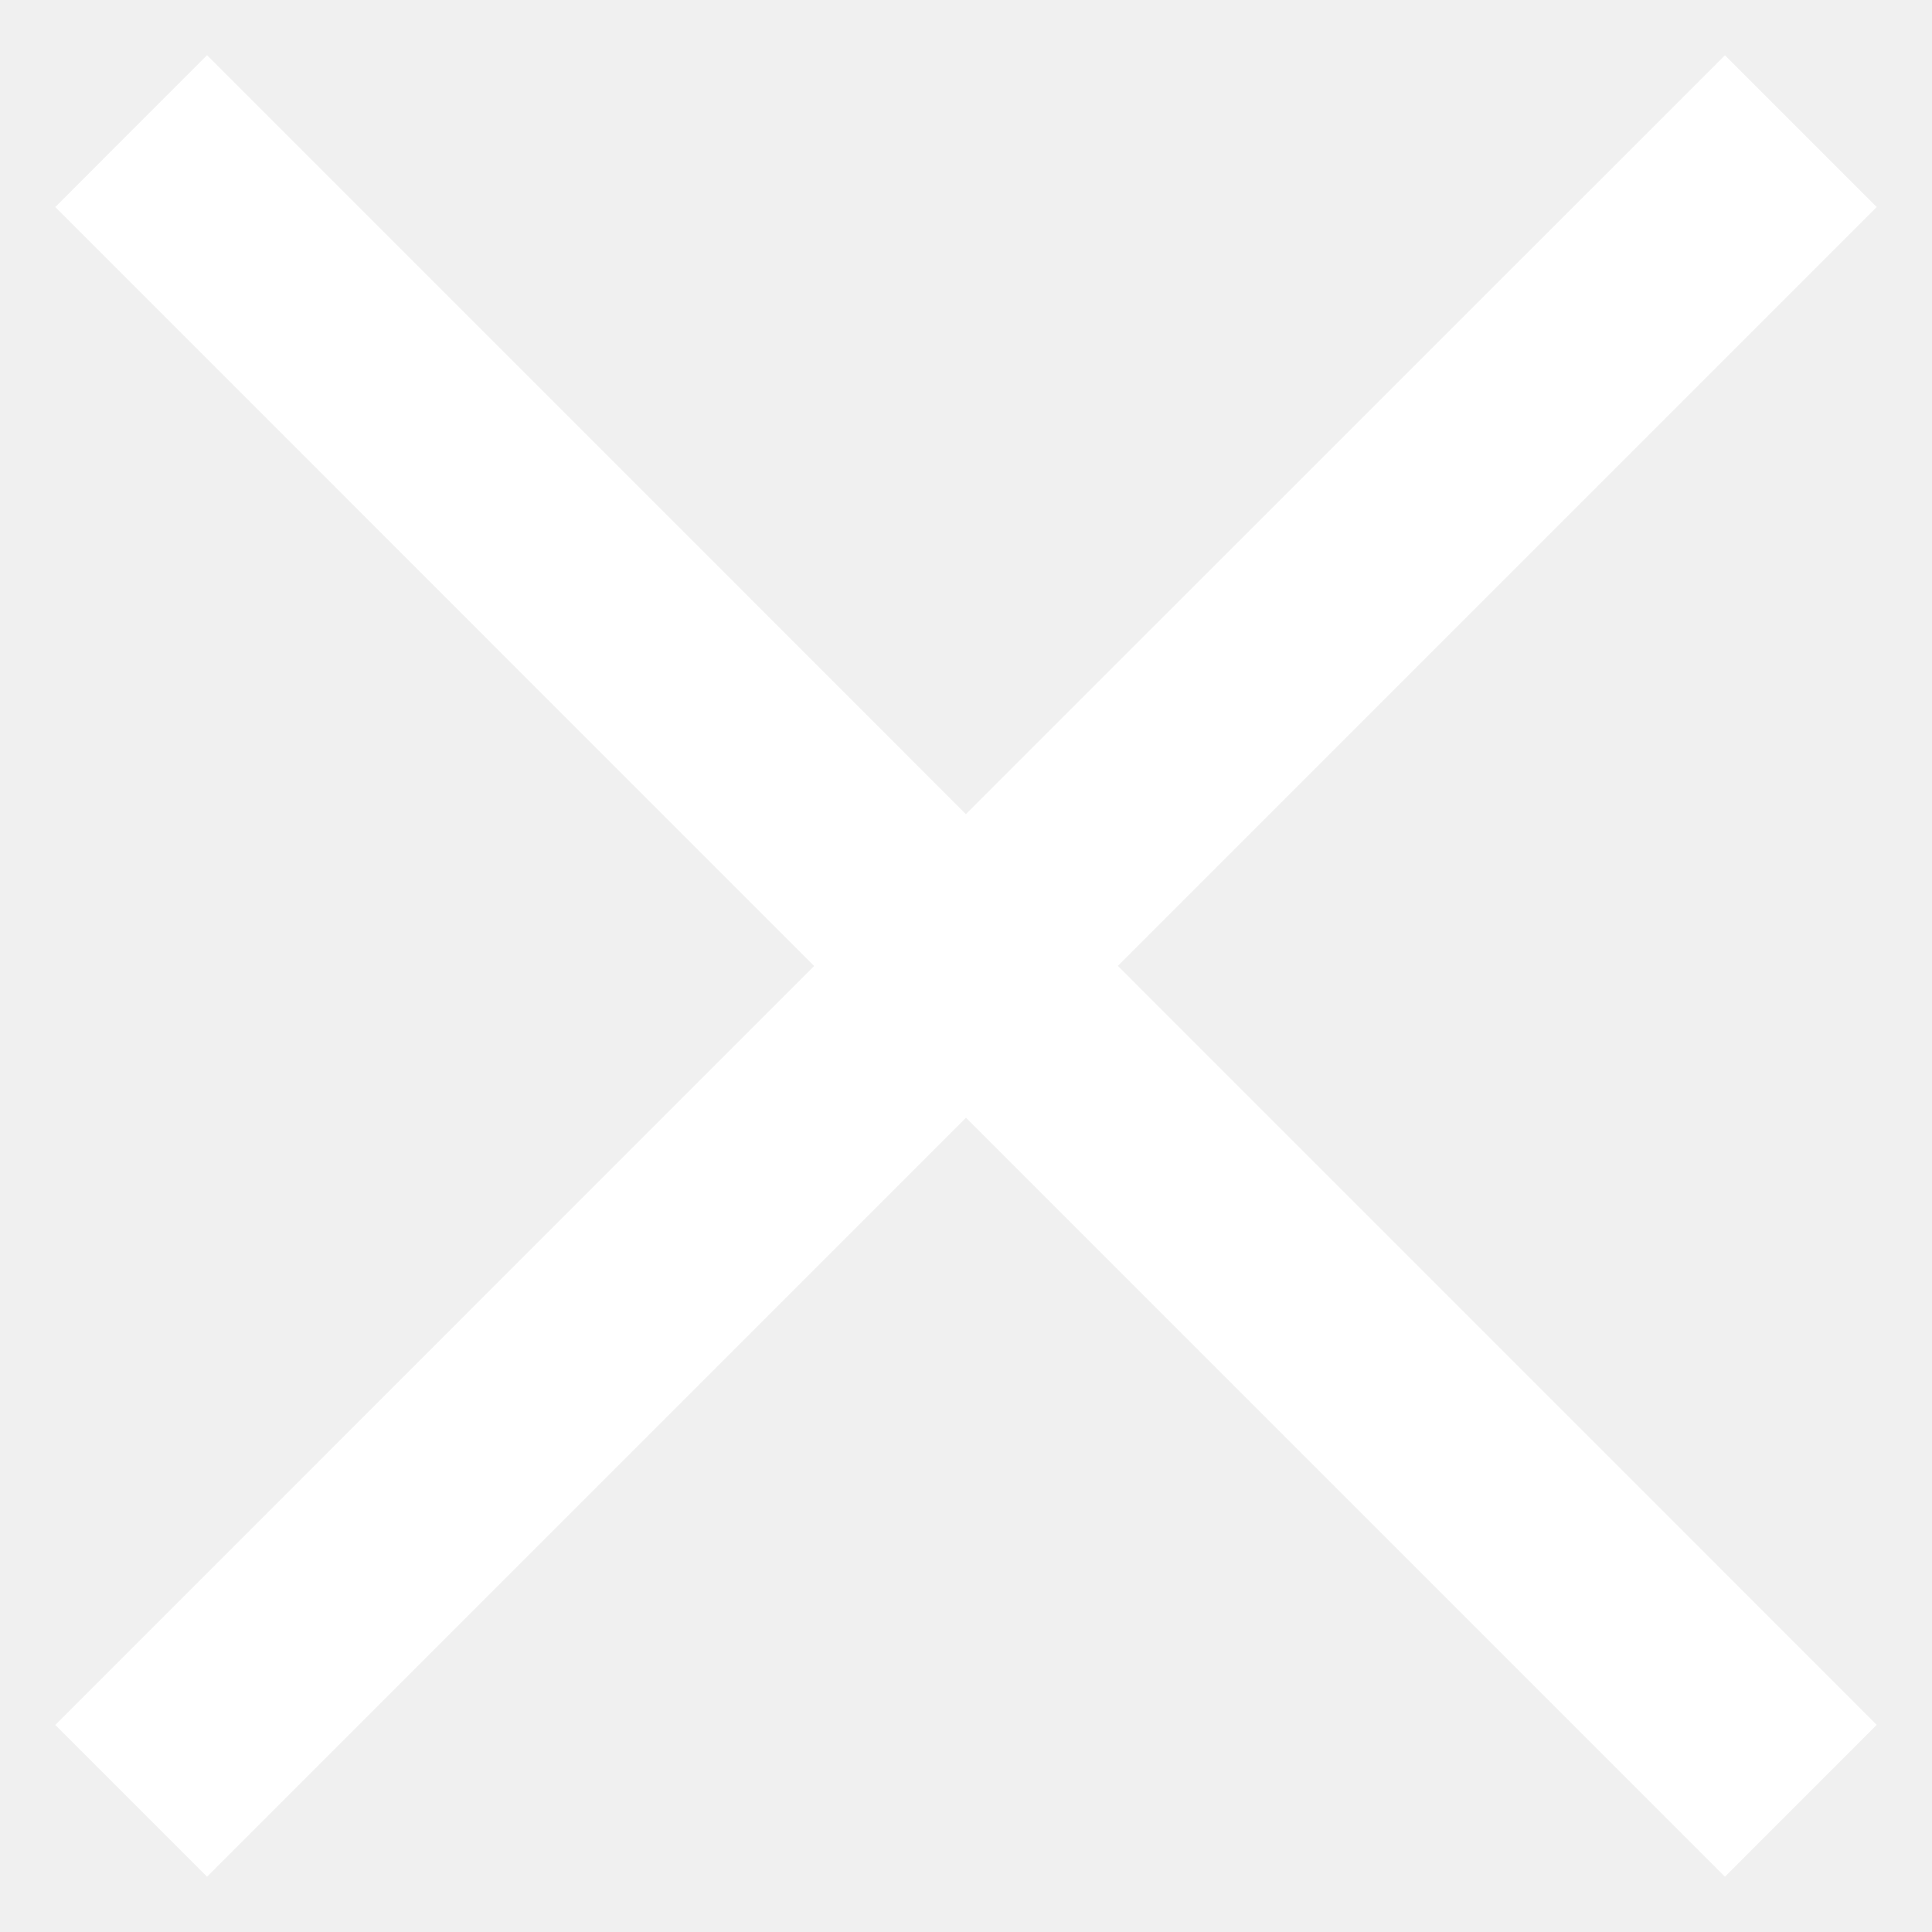
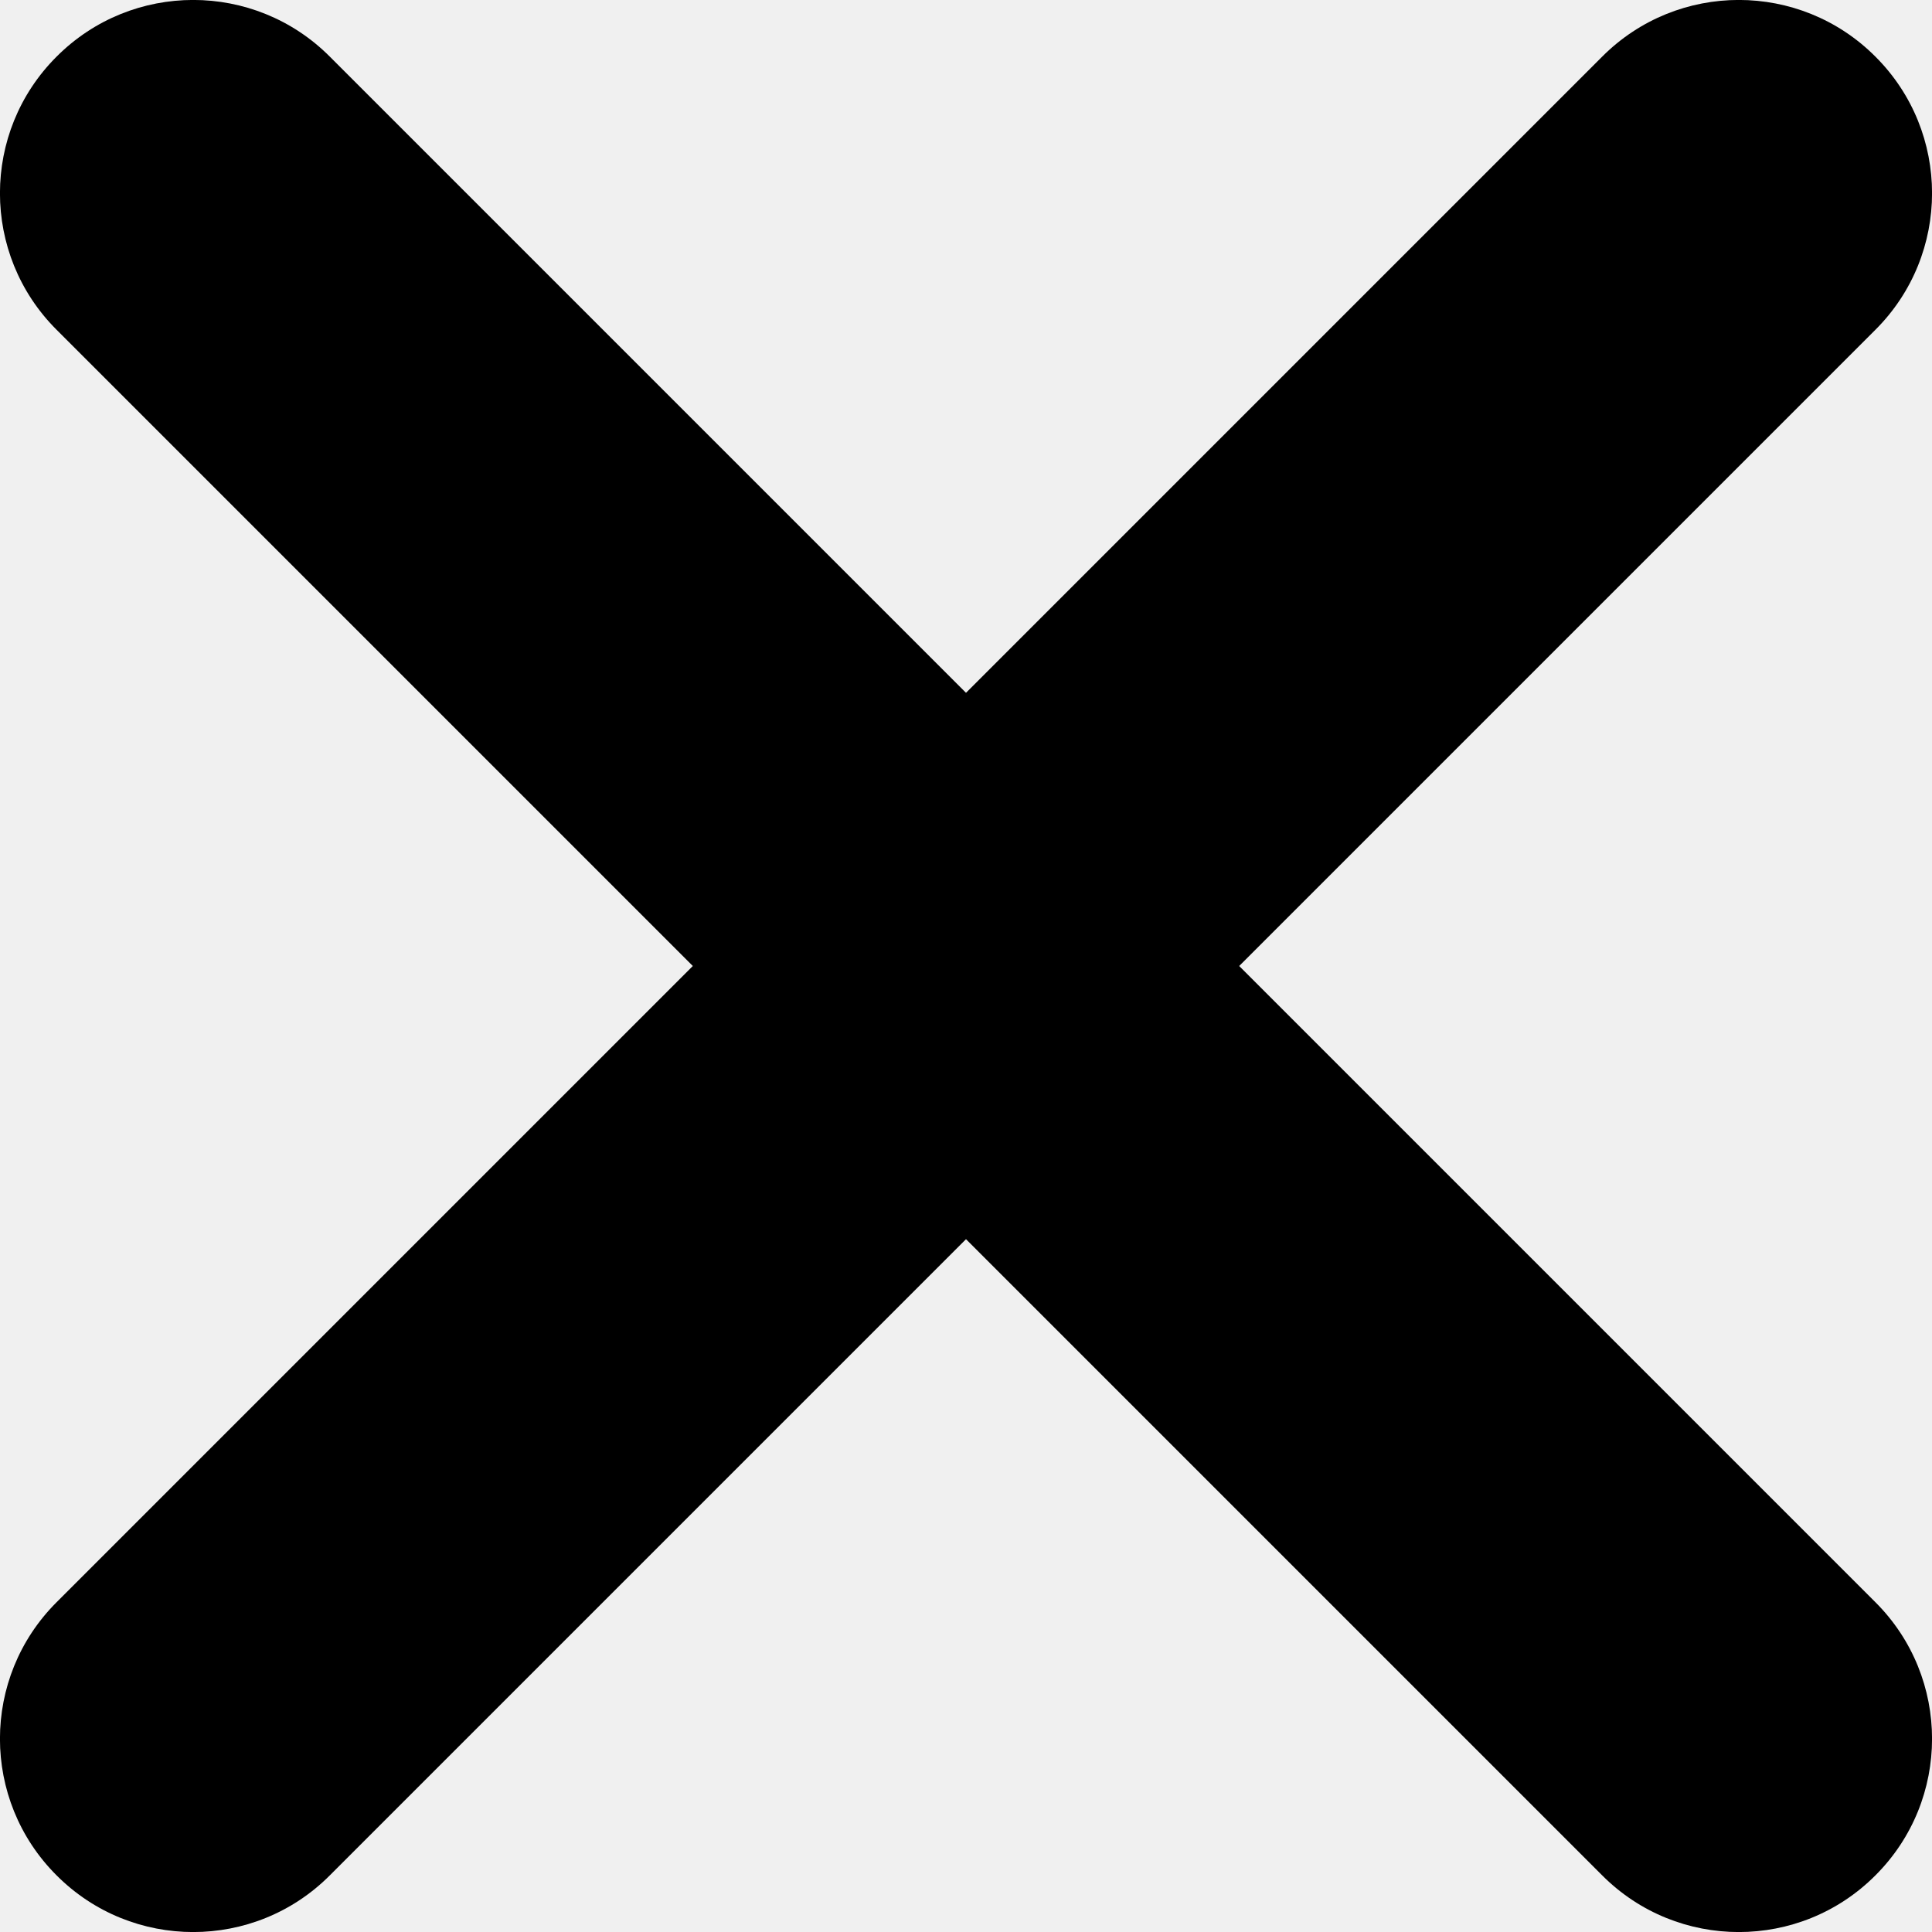
- <svg xmlns="http://www.w3.org/2000/svg" xmlns:xlink="http://www.w3.org/1999/xlink" width="18" height="18" viewBox="0 0 18 18">
-   <defs>
-     <path id="avzva" d="M691.485 160.07l-1.414 1.415-7.071-7.071-7.071 7.071-1.414-1.414 7.07-7.071-7.07-7.071 1.414-1.415 7.07 7.071 7.072-7.07 1.414 1.414-7.07 7.07z" />
-   </defs>
-   <g>
-     <g transform="translate(-674 -144)">
-       <use fill="#fff" xlink:href="#avzva" />
-     </g>
-   </g>
+ <svg xmlns="http://www.w3.org/2000/svg" width="10" height="10" viewBox="0 0 10 10" fill="none">
+   <path fill-rule="evenodd" clip-rule="evenodd" d="M0.293 0.293C0.683 -0.098 1.317 -0.098 1.707 0.293L5 3.586L8.293 0.293C8.683 -0.098 9.317 -0.098 9.707 0.293C10.098 0.683 10.098 1.317 9.707 1.707L6.414 5L9.707 8.293C10.098 8.683 10.098 9.317 9.707 9.707C9.317 10.098 8.683 10.098 8.293 9.707L5 6.414L1.707 9.707C1.317 10.098 0.683 10.098 0.293 9.707C-0.098 9.317 -0.098 8.683 0.293 8.293L3.586 5L0.293 1.707C-0.098 1.317 -0.098 0.683 0.293 0.293Z" fill="black" />
</svg>
